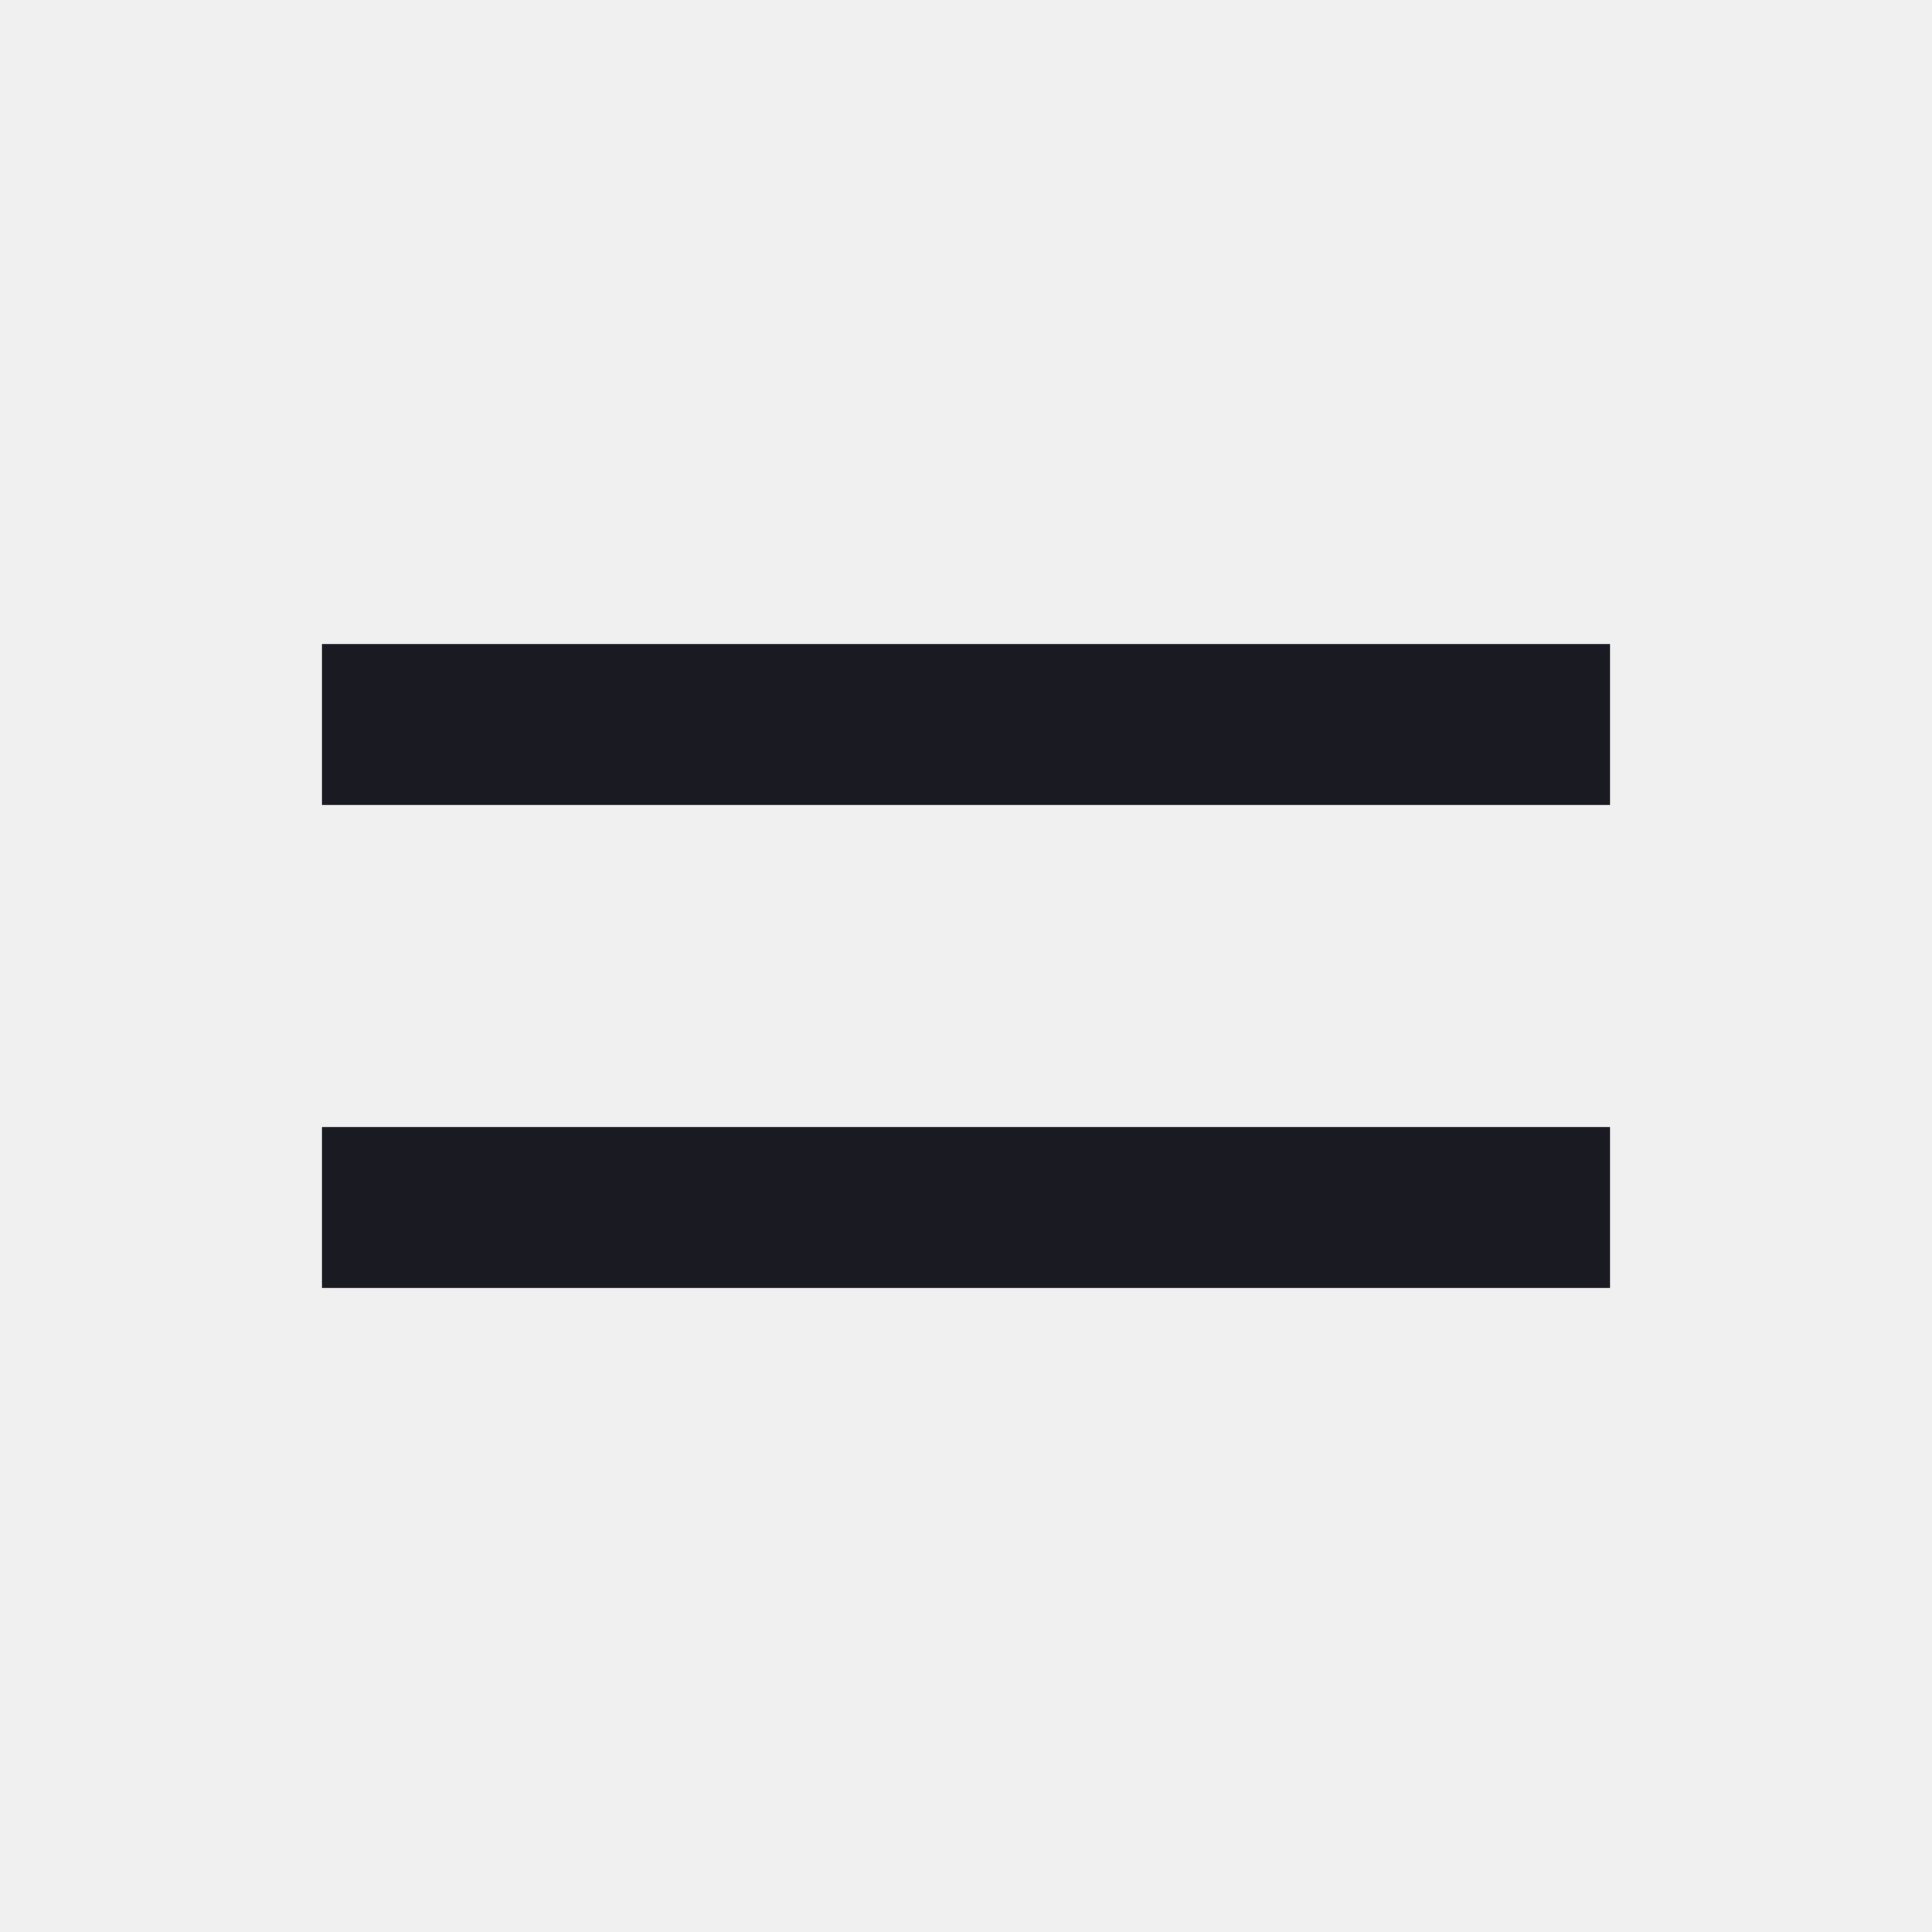
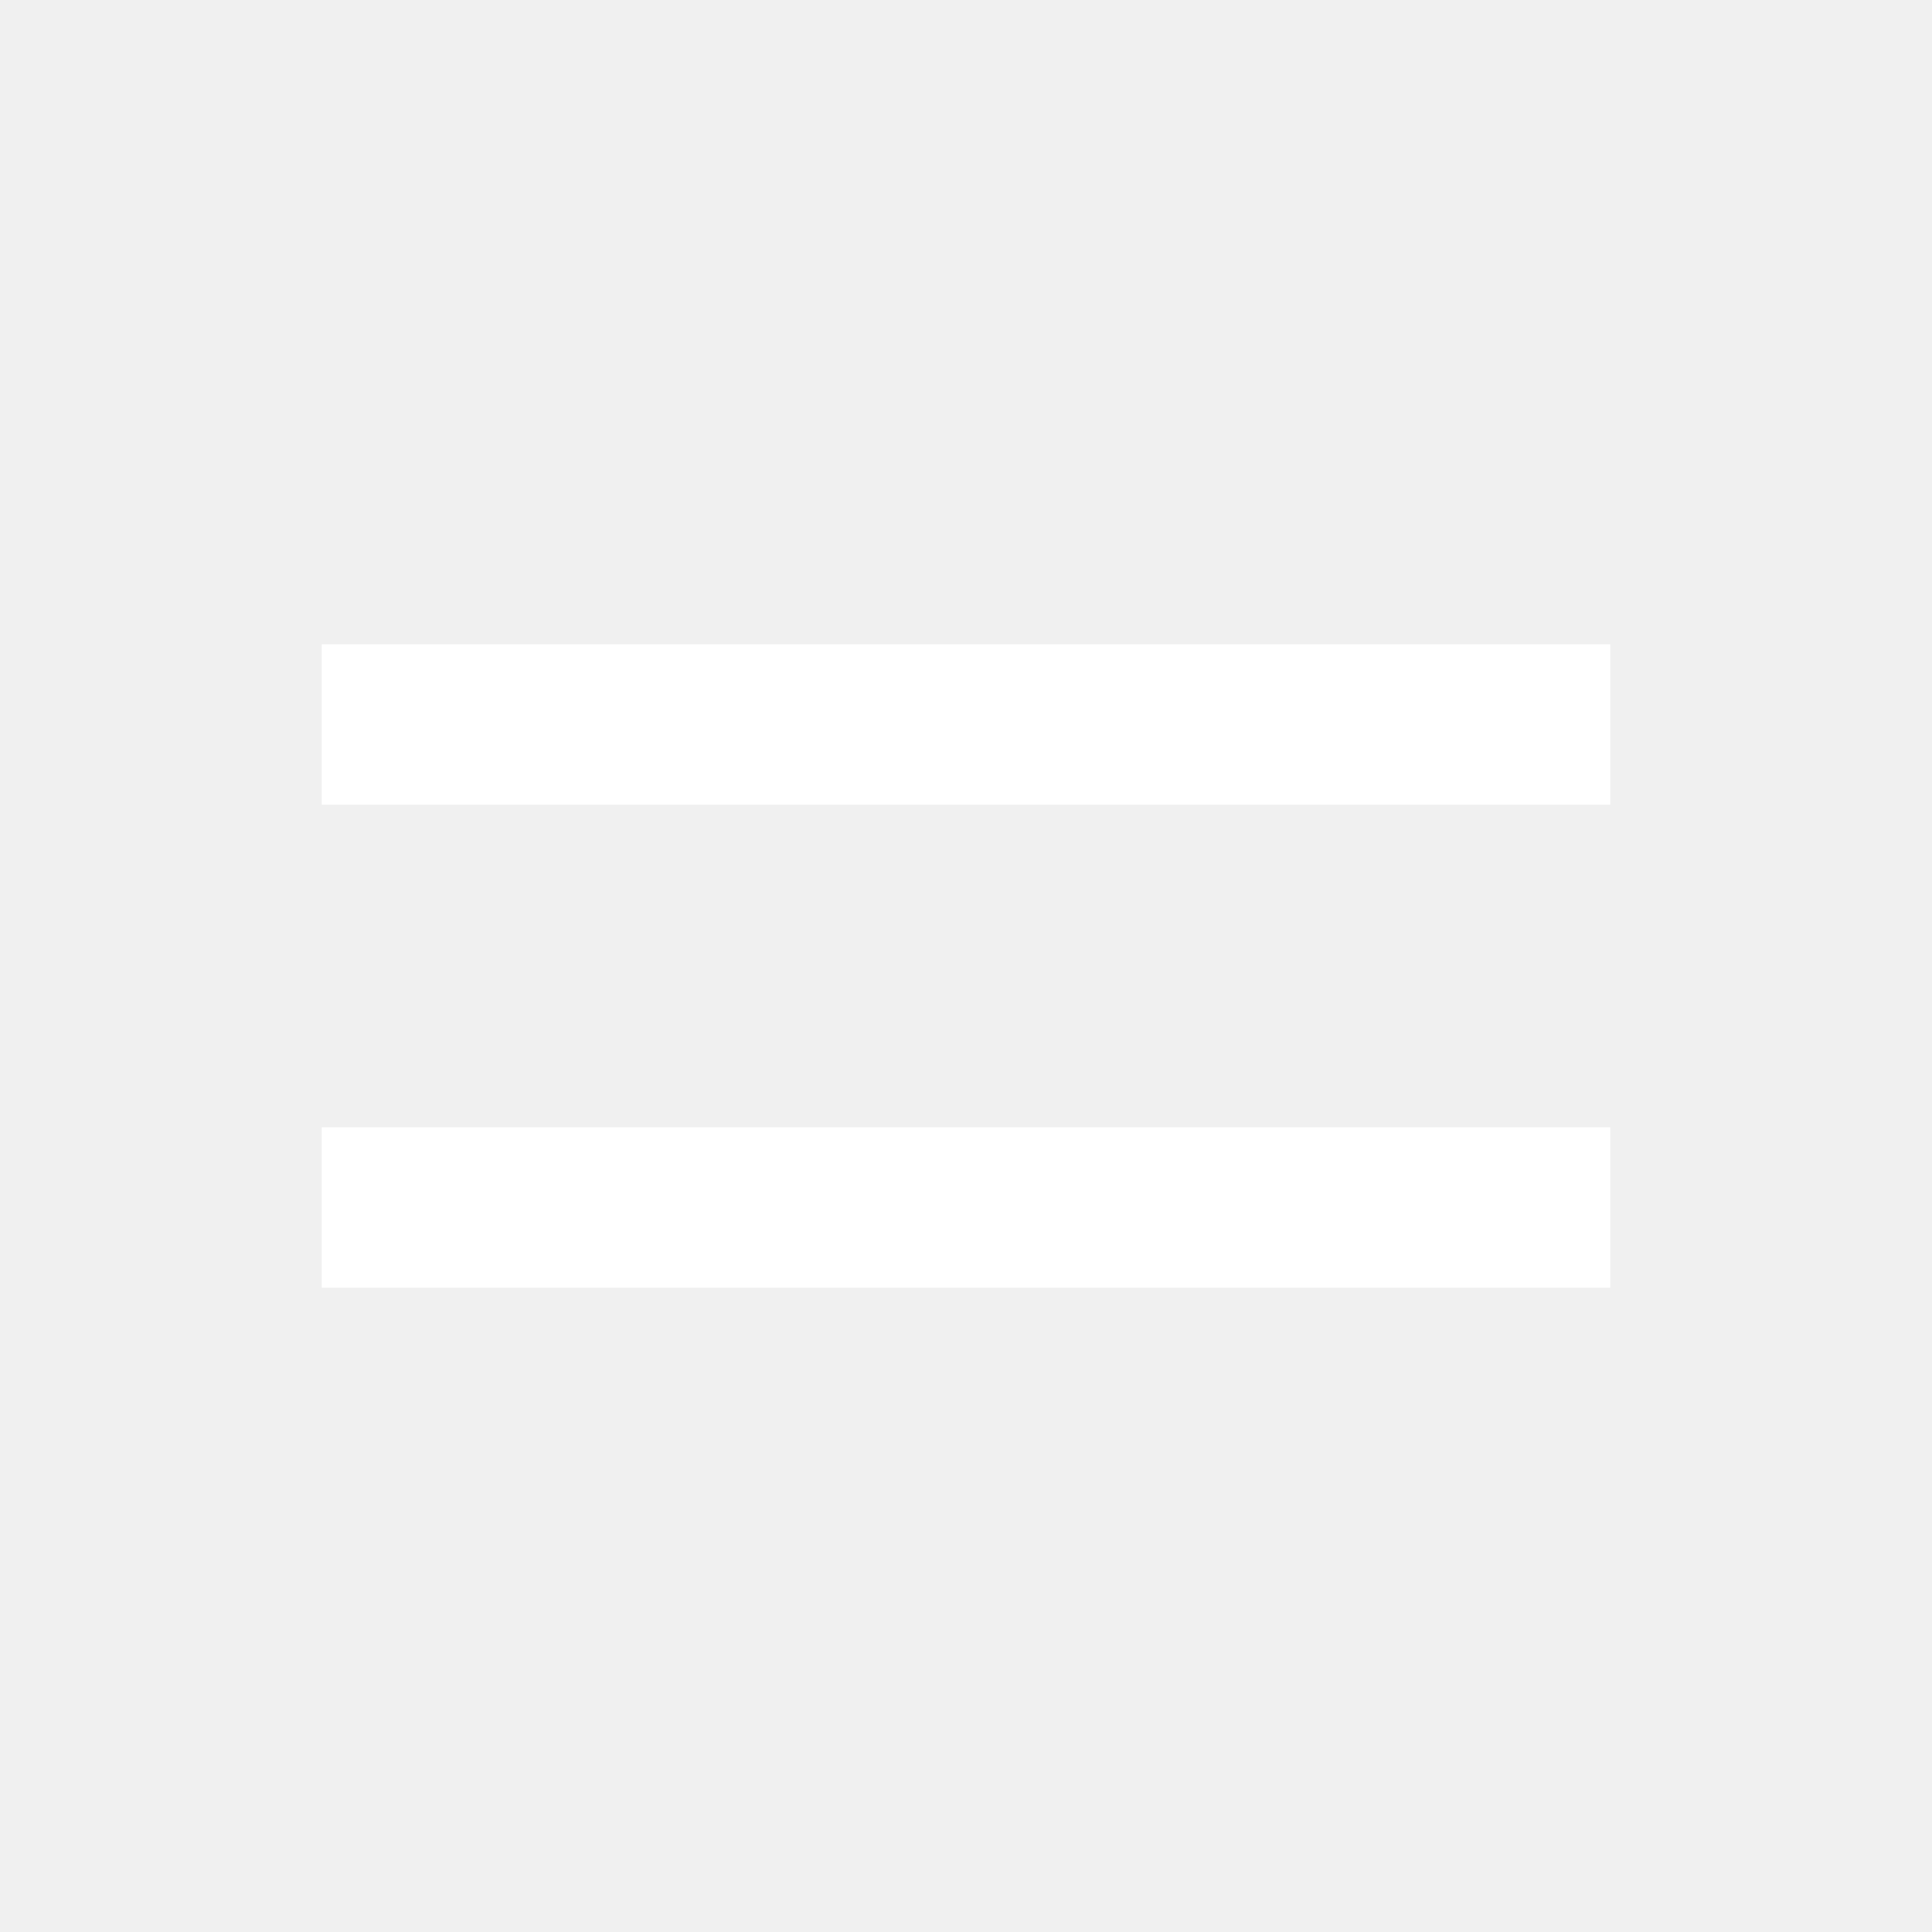
<svg xmlns="http://www.w3.org/2000/svg" width="24" height="24" viewBox="0 0 24 24" fill="none">
-   <rect x="4" y="8" width="16" height="2" fill="#1A1B22" />
-   <rect x="4" y="14" width="16" height="2" fill="#1A1B22" />
+   <rect x="4" y="8" width="16" height="2" fill="white" />
+   <rect x="4" y="14" width="16" height="2" fill="white" />
</svg>
